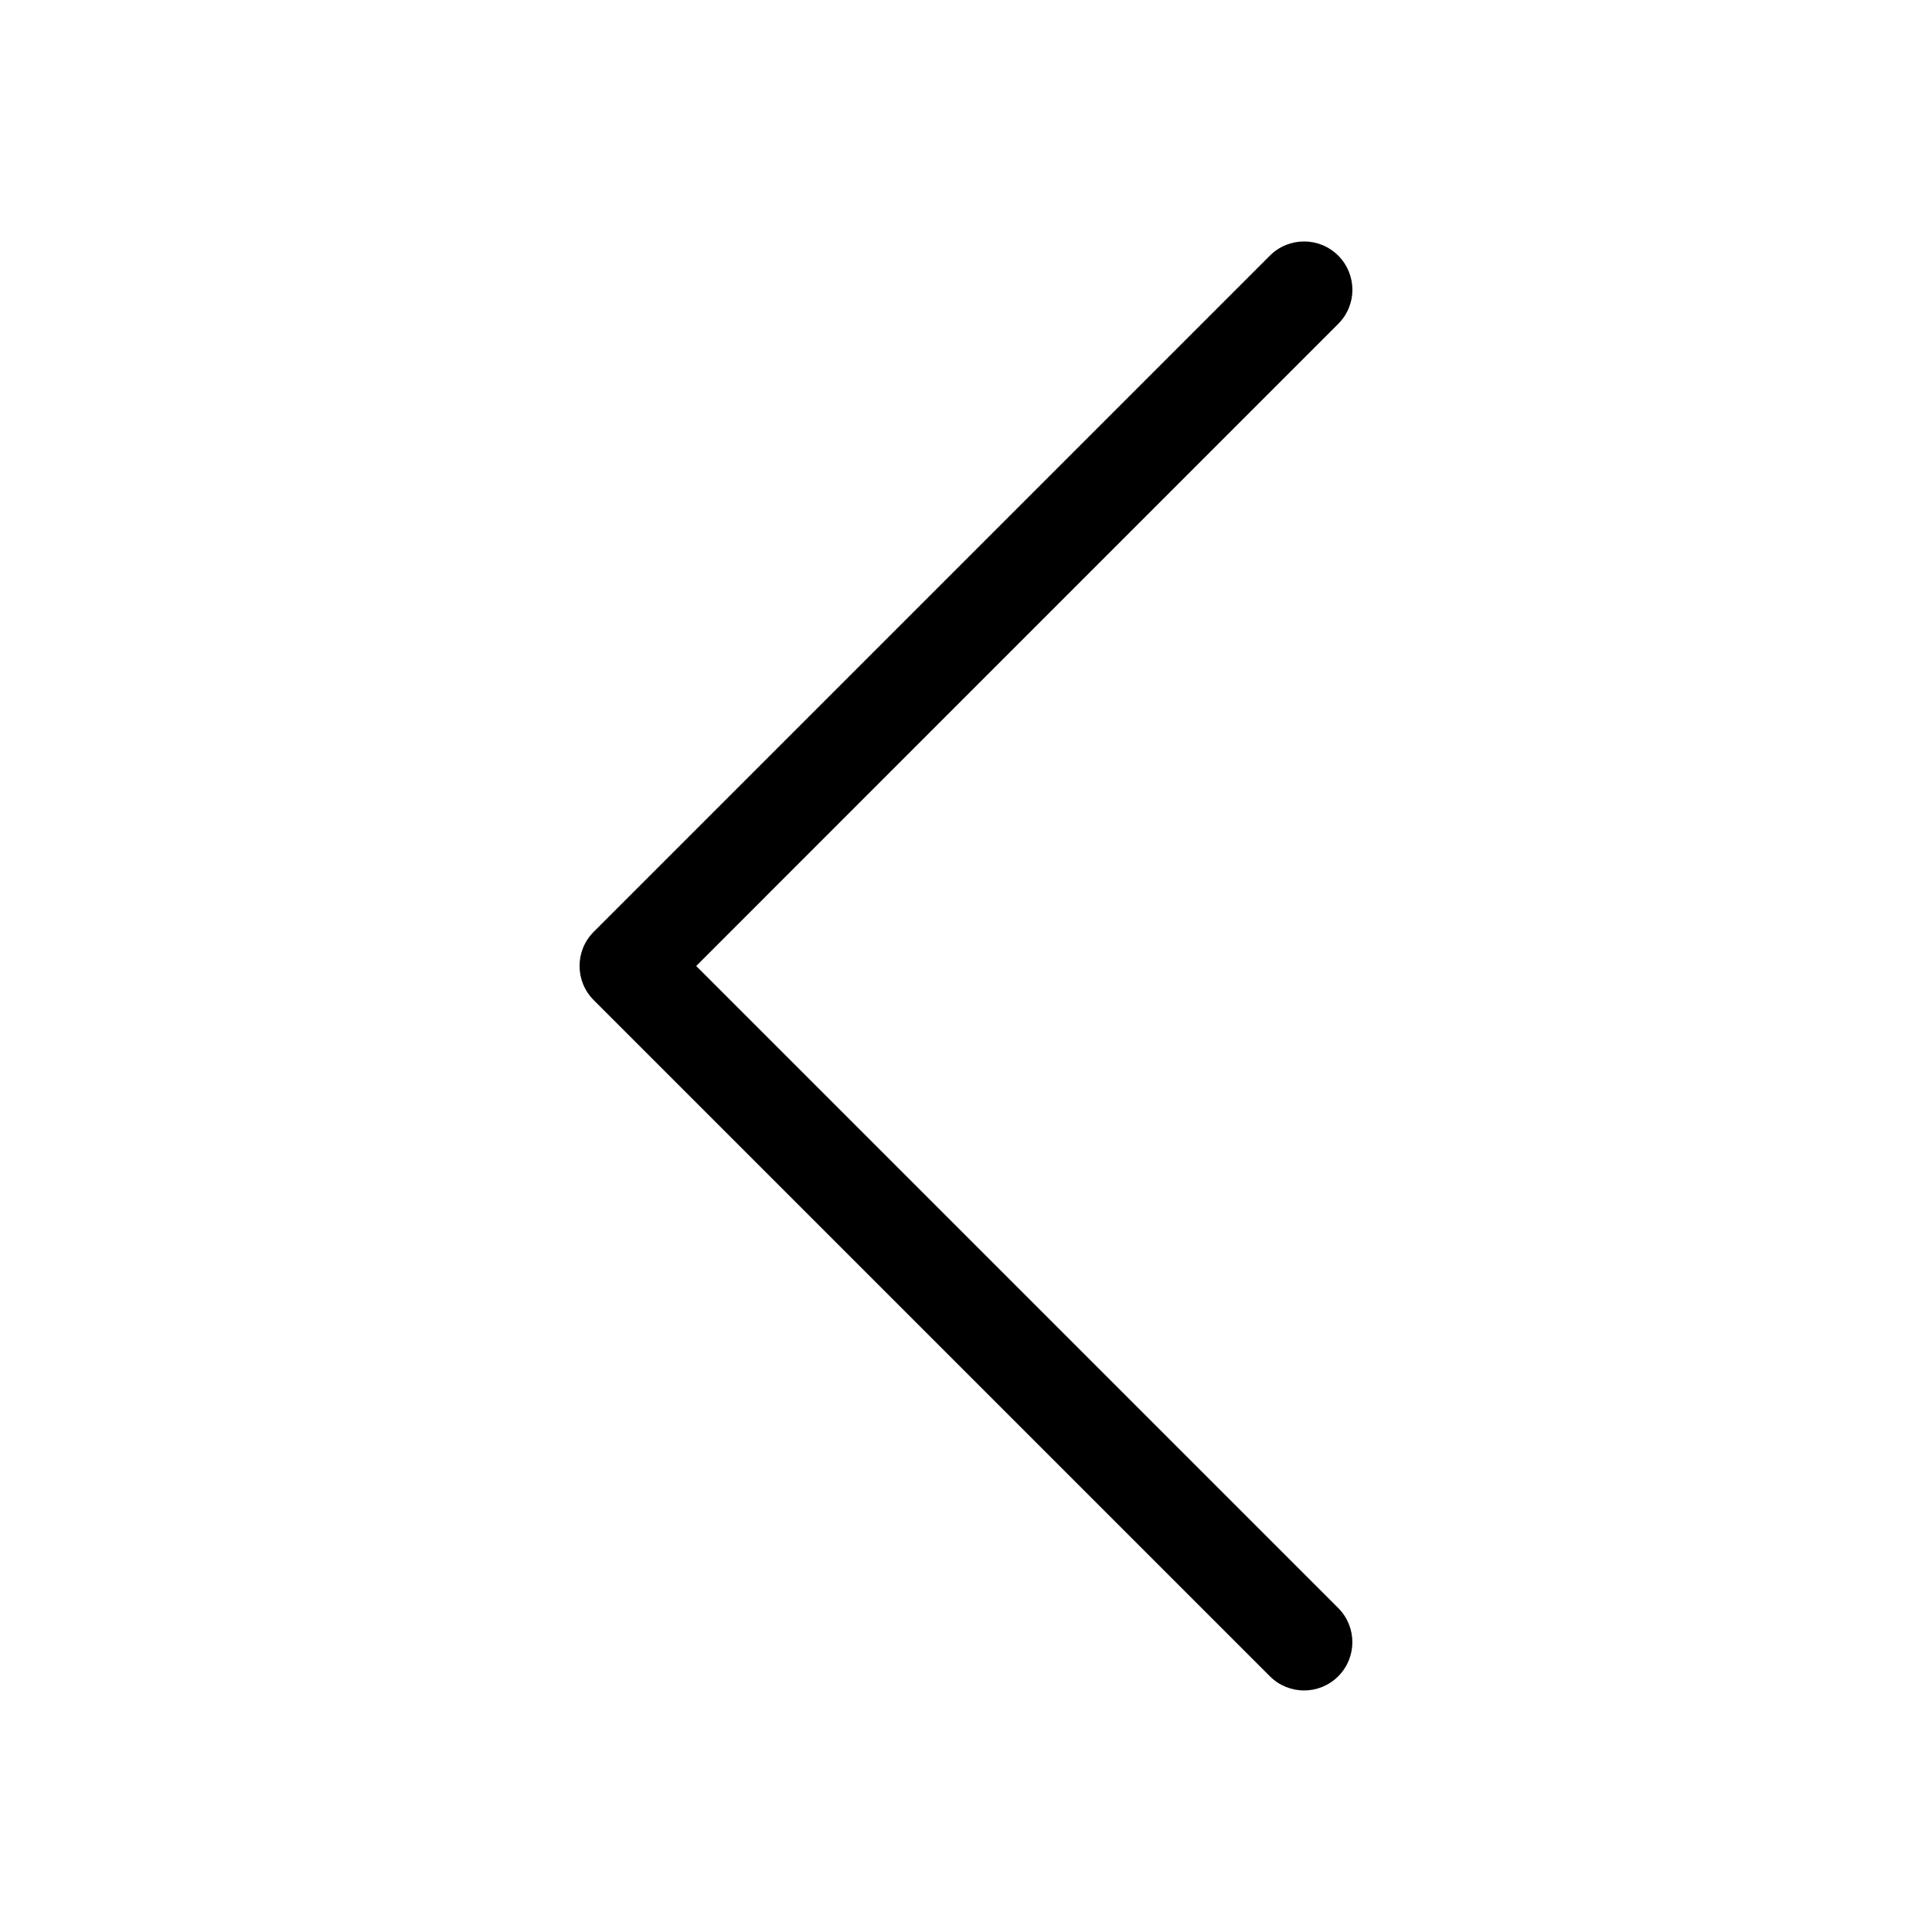
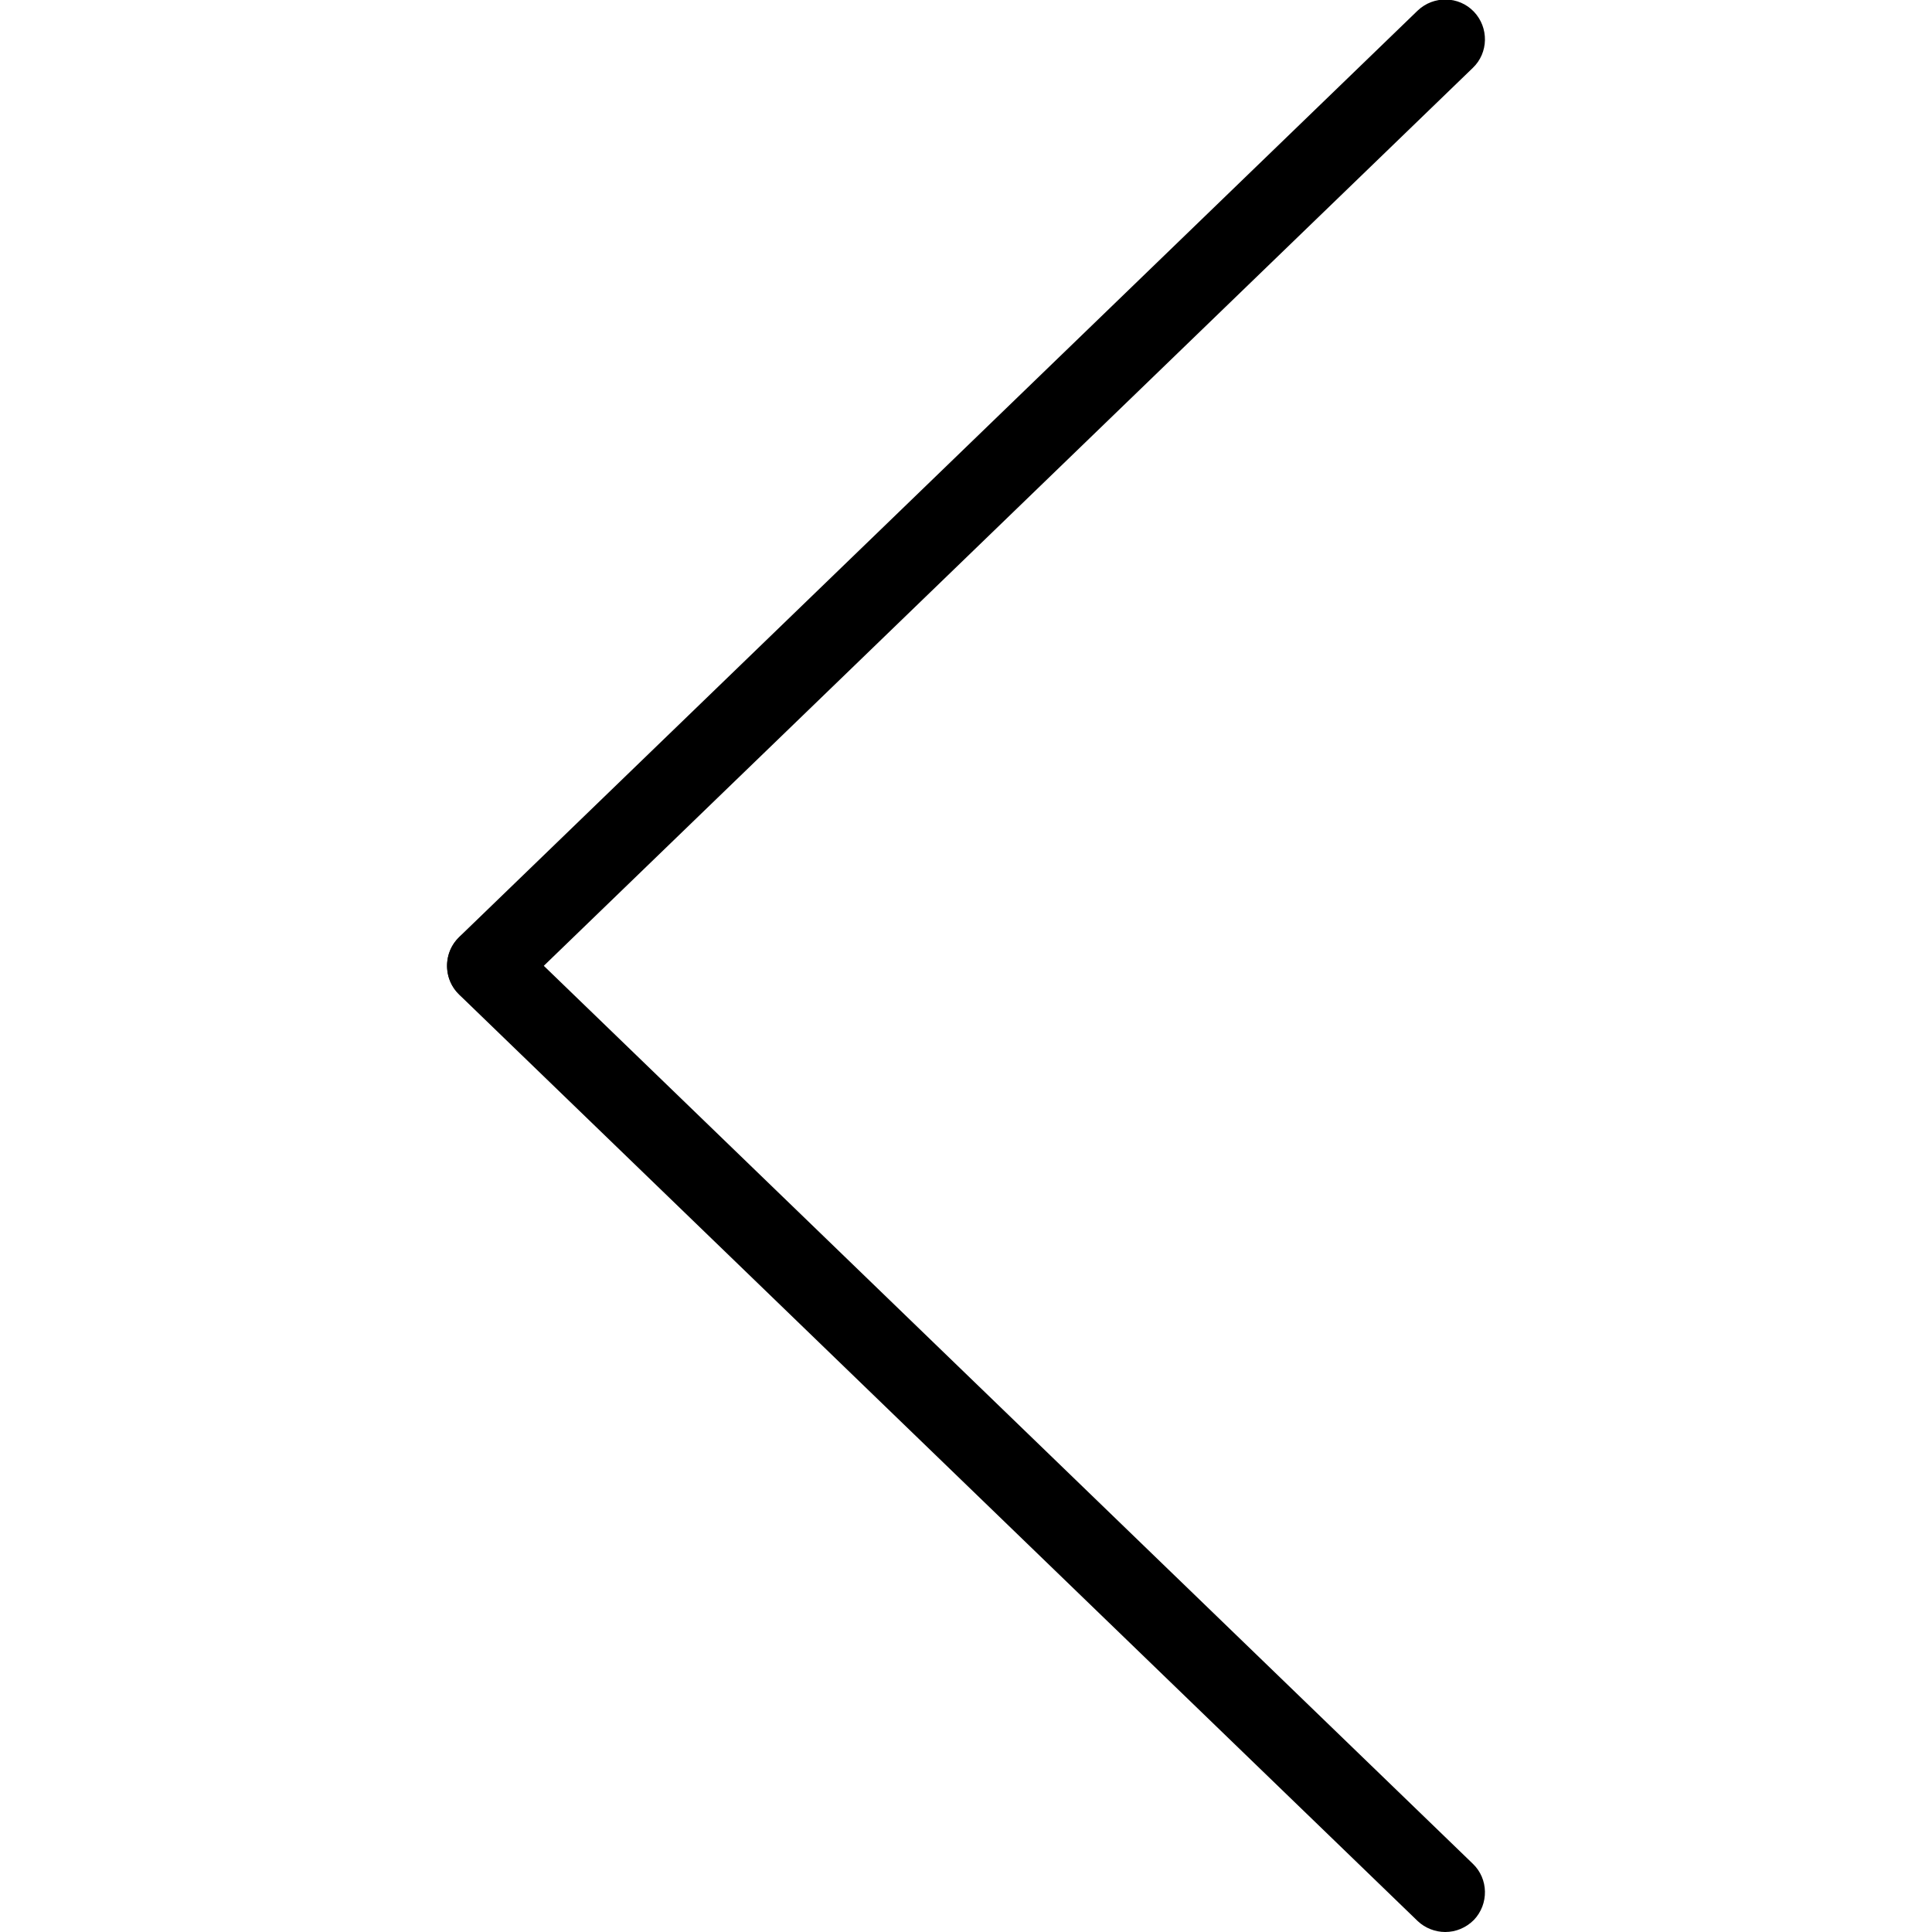
- <svg xmlns="http://www.w3.org/2000/svg" viewBox="0 0 256 256">
-   <path d="M179.2 38.4c0 1.64-.63 3.27-1.88 4.52L92.25 128l85.07 85.07c2.5 2.5 2.5 6.55 0 9.05s-6.55 2.5-9.05 0l-89.6-89.6c-2.5-2.5-2.5-6.55 0-9.05l89.6-89.6c2.5-2.5 6.55-2.5 9.05 0 1.25 1.25 1.88 2.9 1.88 4.53z" />
+ <svg xmlns="http://www.w3.org/2000/svg" viewBox="0 0 512 512">
+   <path d="M129 266.5c2.6 0 5.3-1 7.3-3L390.3 18c4.2-4 4.3-10.7.3-14.9-4-4.2-10.7-4.3-14.9-.3l-254 245.5c-4.2 4-4.3 10.7-.3 14.9 2.1 2.3 4.8 3.3 7.6 3.3z" />
+   <path d="M383 512c2.8 0 5.5-1.1 7.6-3.2 4-4.2 3.9-10.9-.3-14.9l-254-245.5c-4.2-4-10.9-3.9-14.9.3s-3.9 10.9.3 14.9l254 245.5c2 1.9 4.7 2.9 7.3 2.9z" />
</svg>
